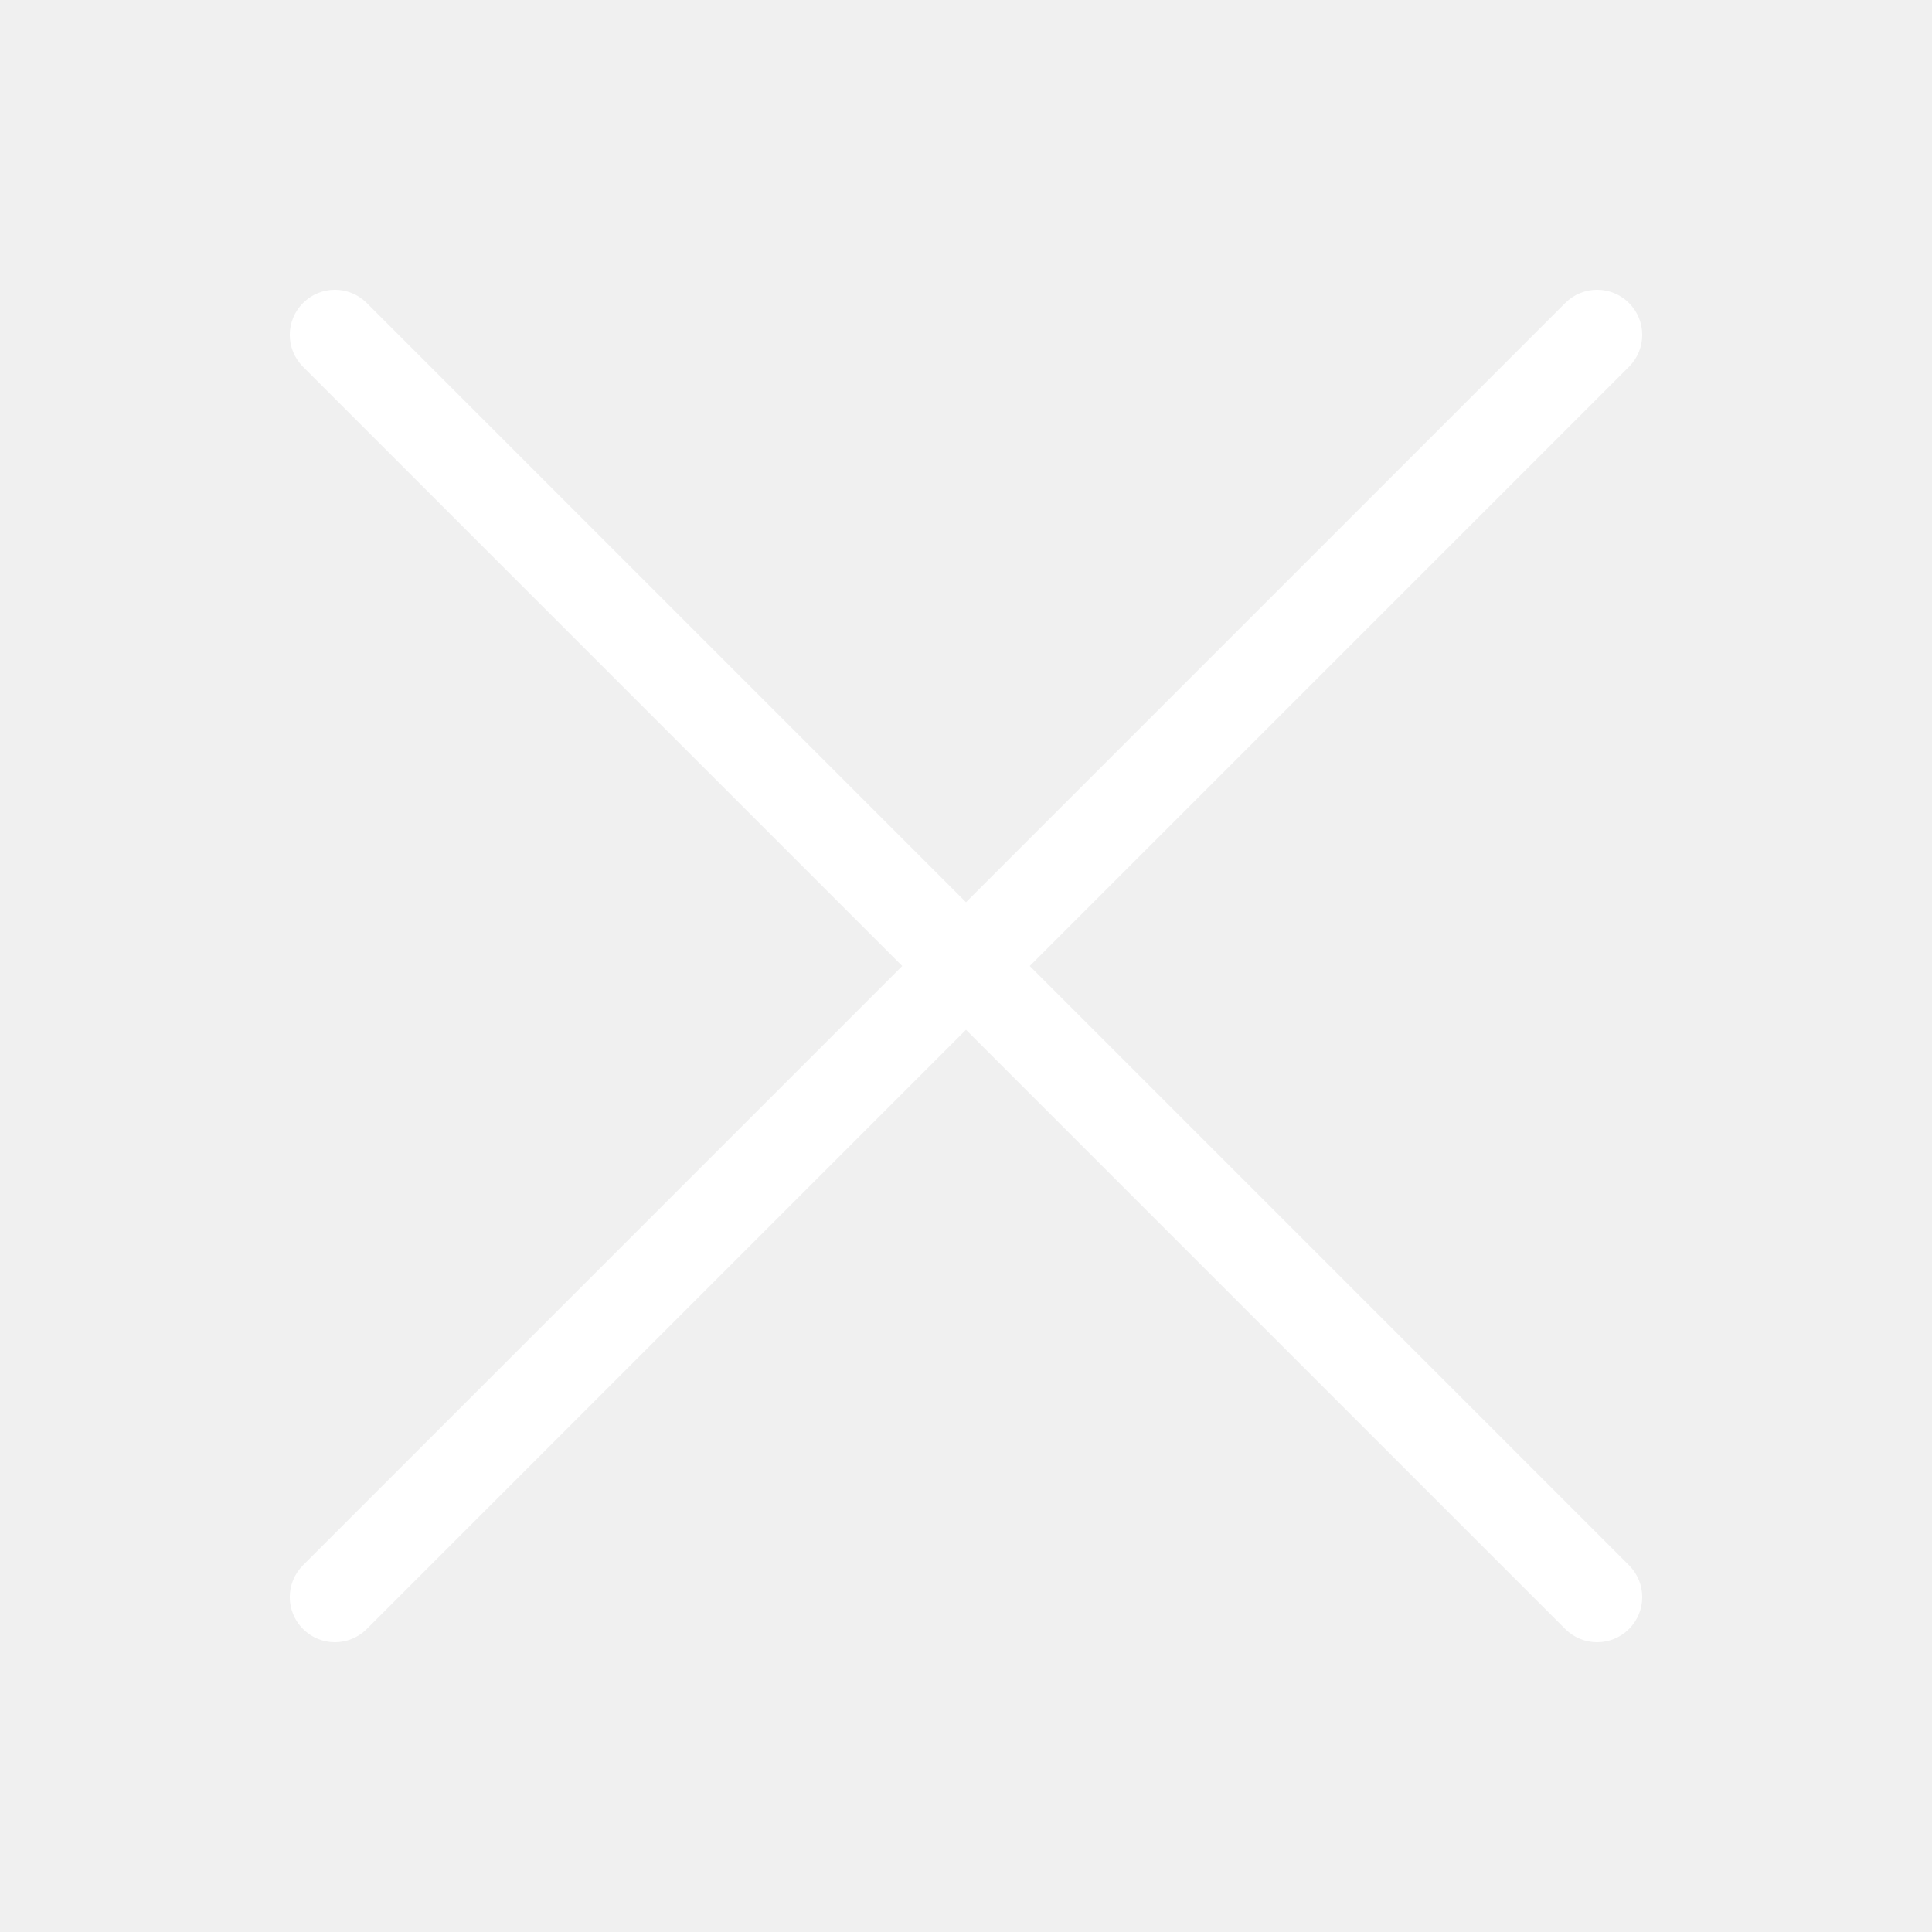
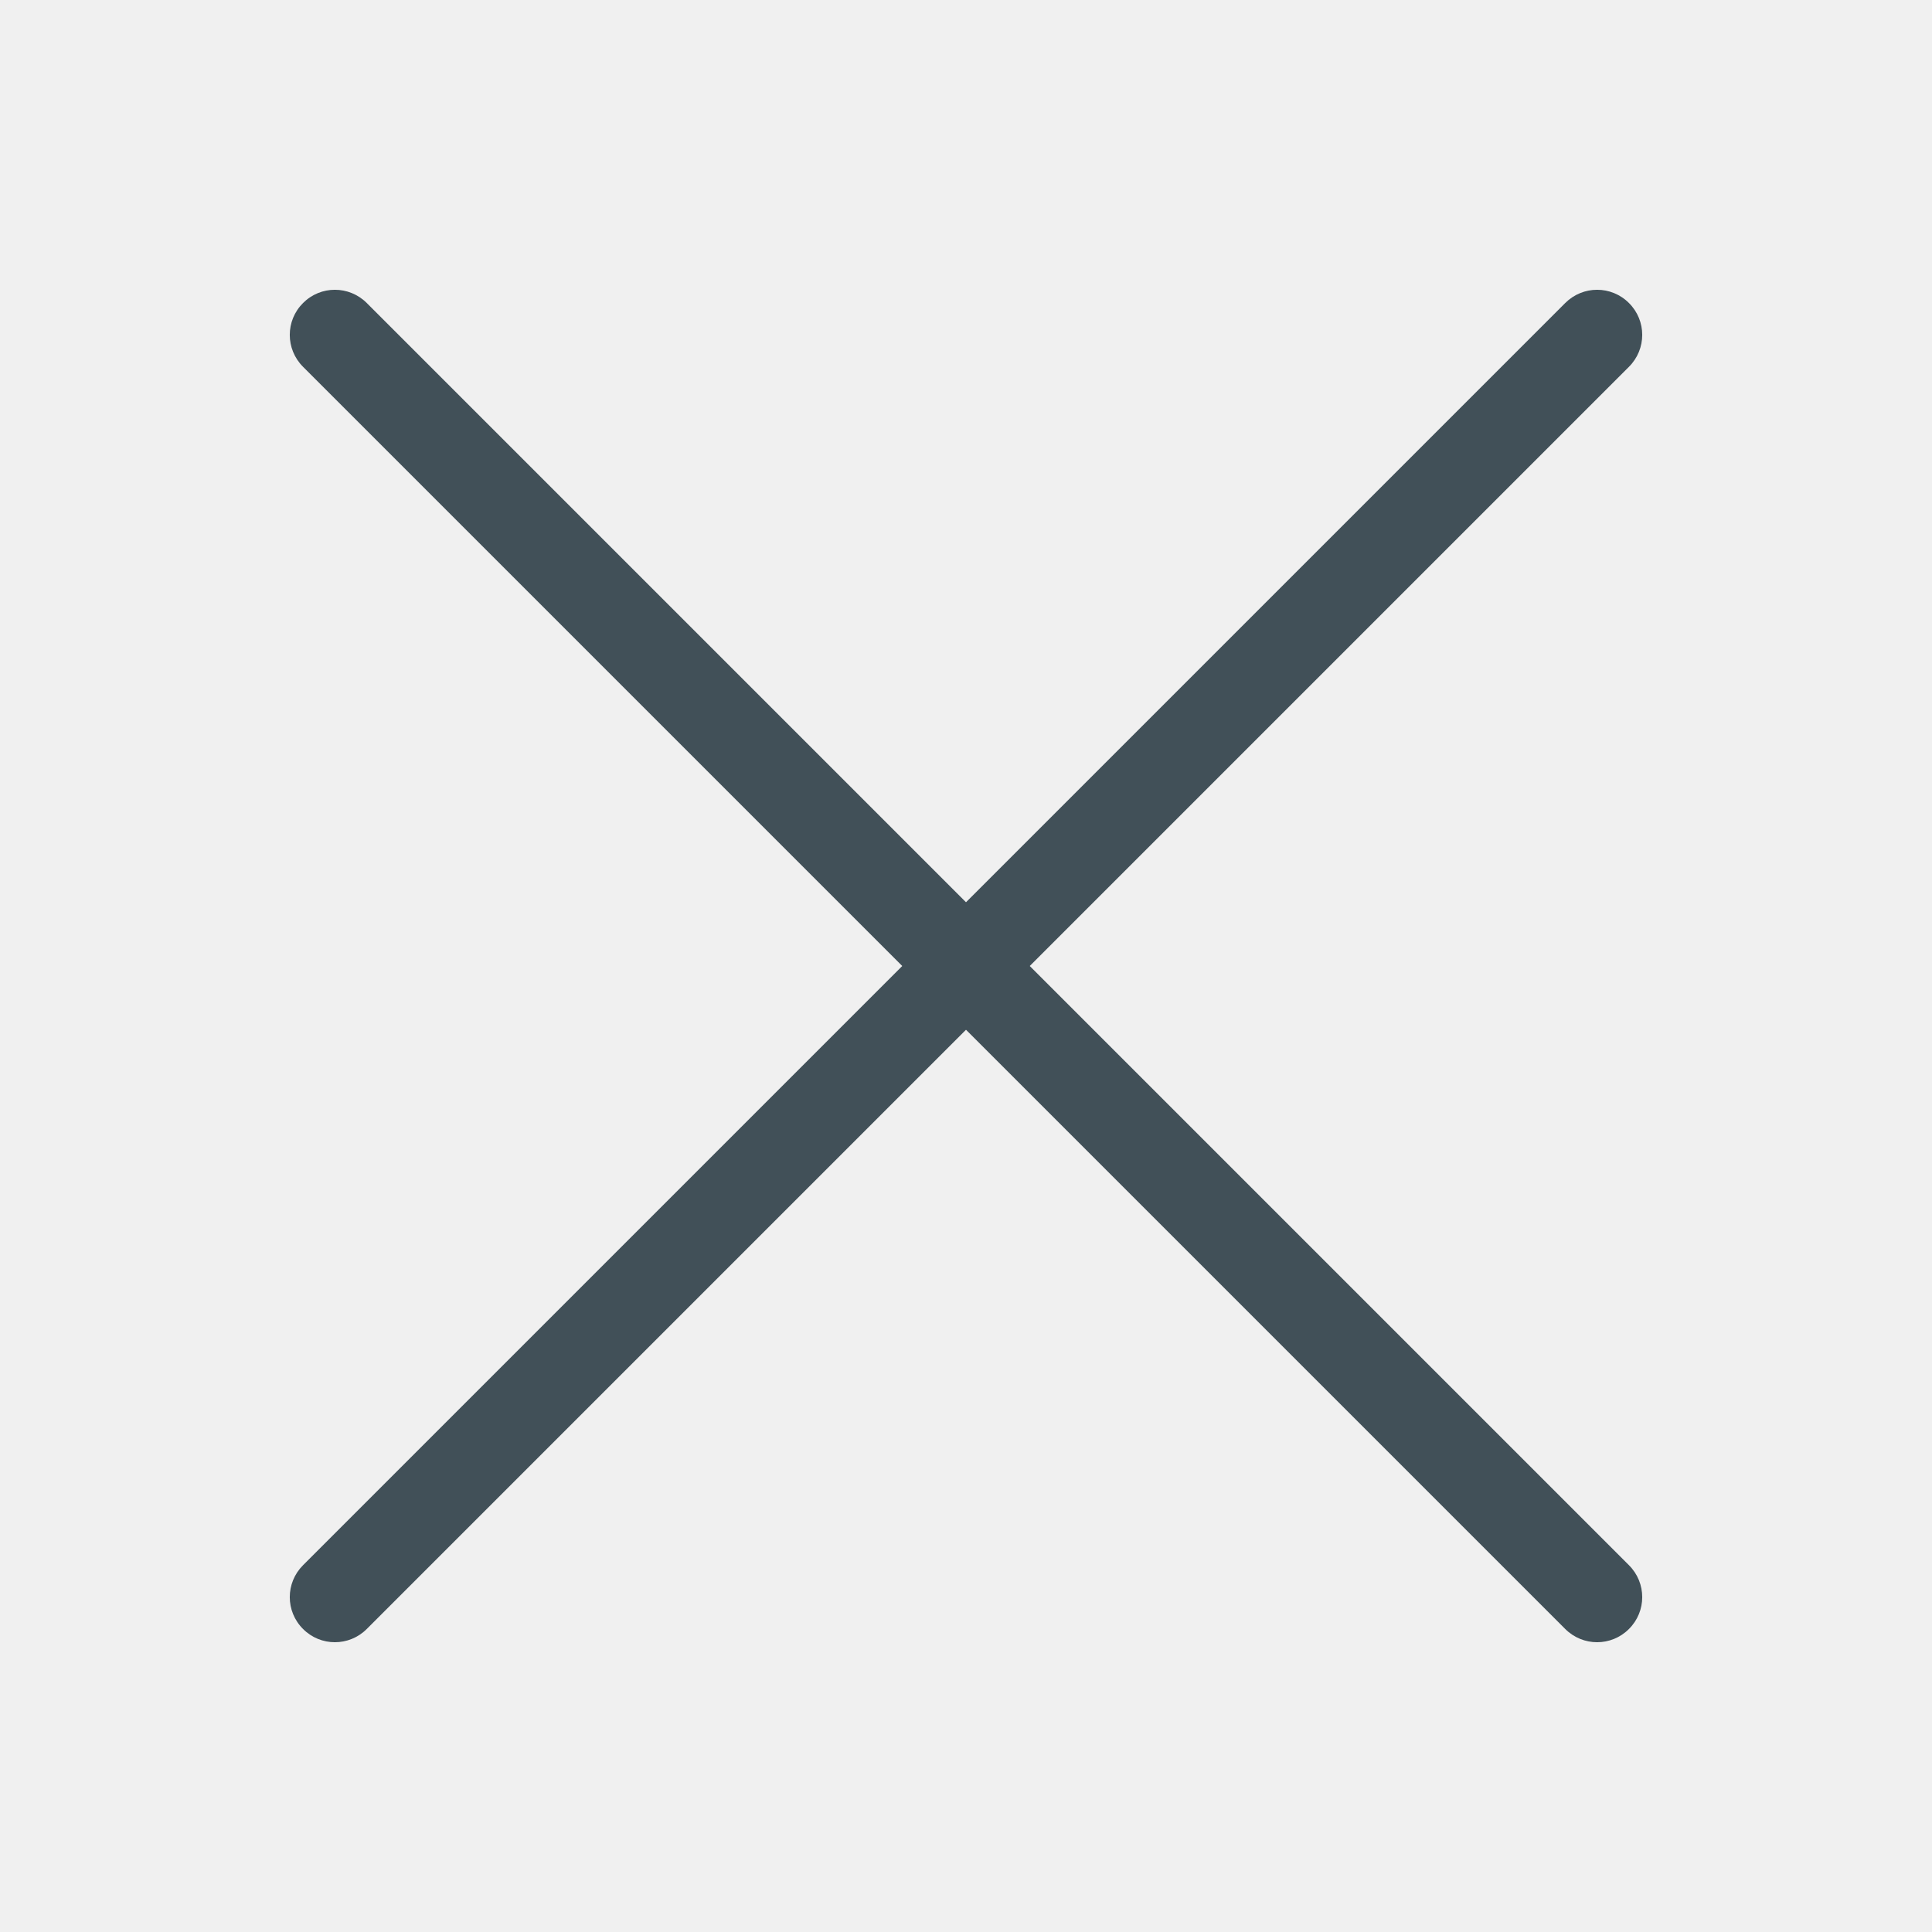
<svg xmlns="http://www.w3.org/2000/svg" width="20" height="20" viewBox="0 0 20 20" fill="none">
-   <path d="M3.137 16.203C2.954 16.386 2.954 16.681 3.137 16.863C3.319 17.046 3.614 17.046 3.797 16.863L10 10.66L16.203 16.863C16.386 17.046 16.681 17.046 16.863 16.863C17.046 16.681 17.046 16.386 16.863 16.203L10.66 10L16.863 3.797C17.046 3.614 17.046 3.319 16.863 3.137C16.681 2.954 16.386 2.954 16.203 3.137L10 9.34L3.797 3.137C3.614 2.954 3.319 2.954 3.137 3.137C2.954 3.319 2.954 3.614 3.137 3.797L9.34 10L3.137 16.203Z" fill="white" />
+   <path d="M3.137 16.203C2.954 16.386 2.954 16.681 3.137 16.863C3.319 17.046 3.614 17.046 3.797 16.863L10 10.66L16.203 16.863C16.386 17.046 16.681 17.046 16.863 16.863C17.046 16.681 17.046 16.386 16.863 16.203L10.66 10L16.863 3.797C17.046 3.614 17.046 3.319 16.863 3.137C16.681 2.954 16.386 2.954 16.203 3.137L10 9.34L3.797 3.137C3.614 2.954 3.319 2.954 3.137 3.137C2.954 3.319 2.954 3.614 3.137 3.797L9.34 10L3.137 16.203Z" fill="#415058" />
</svg>
